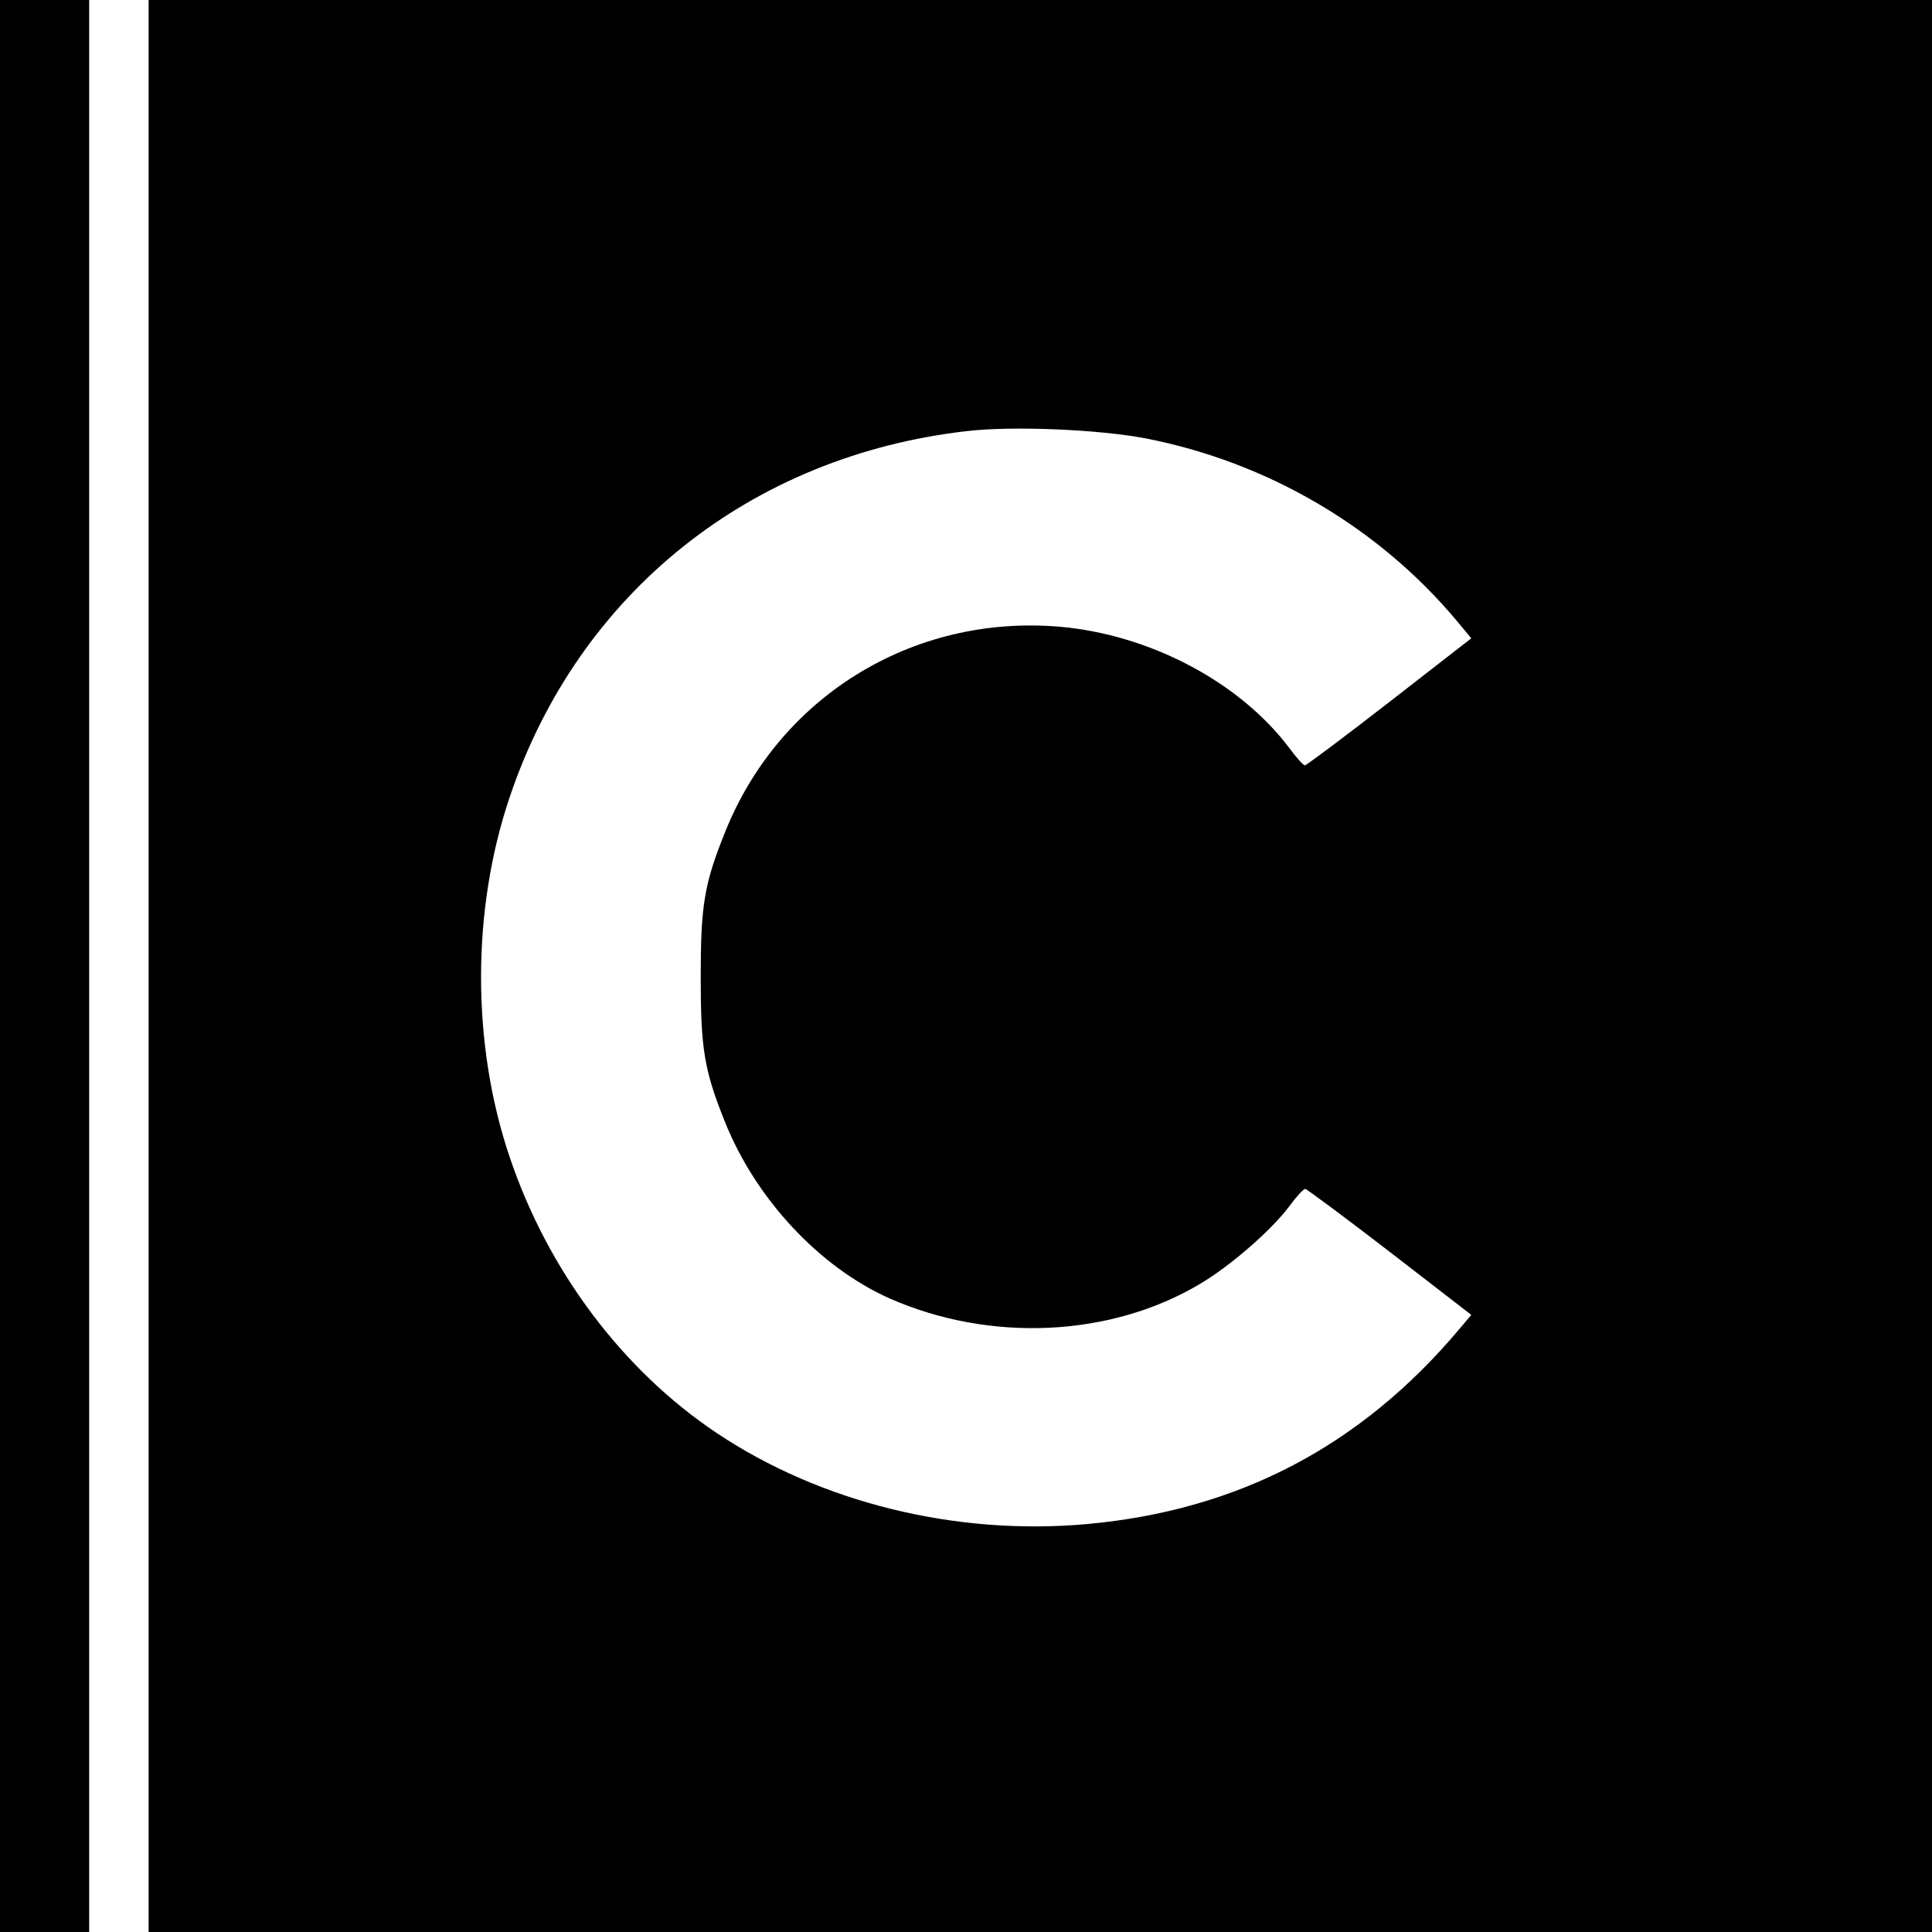
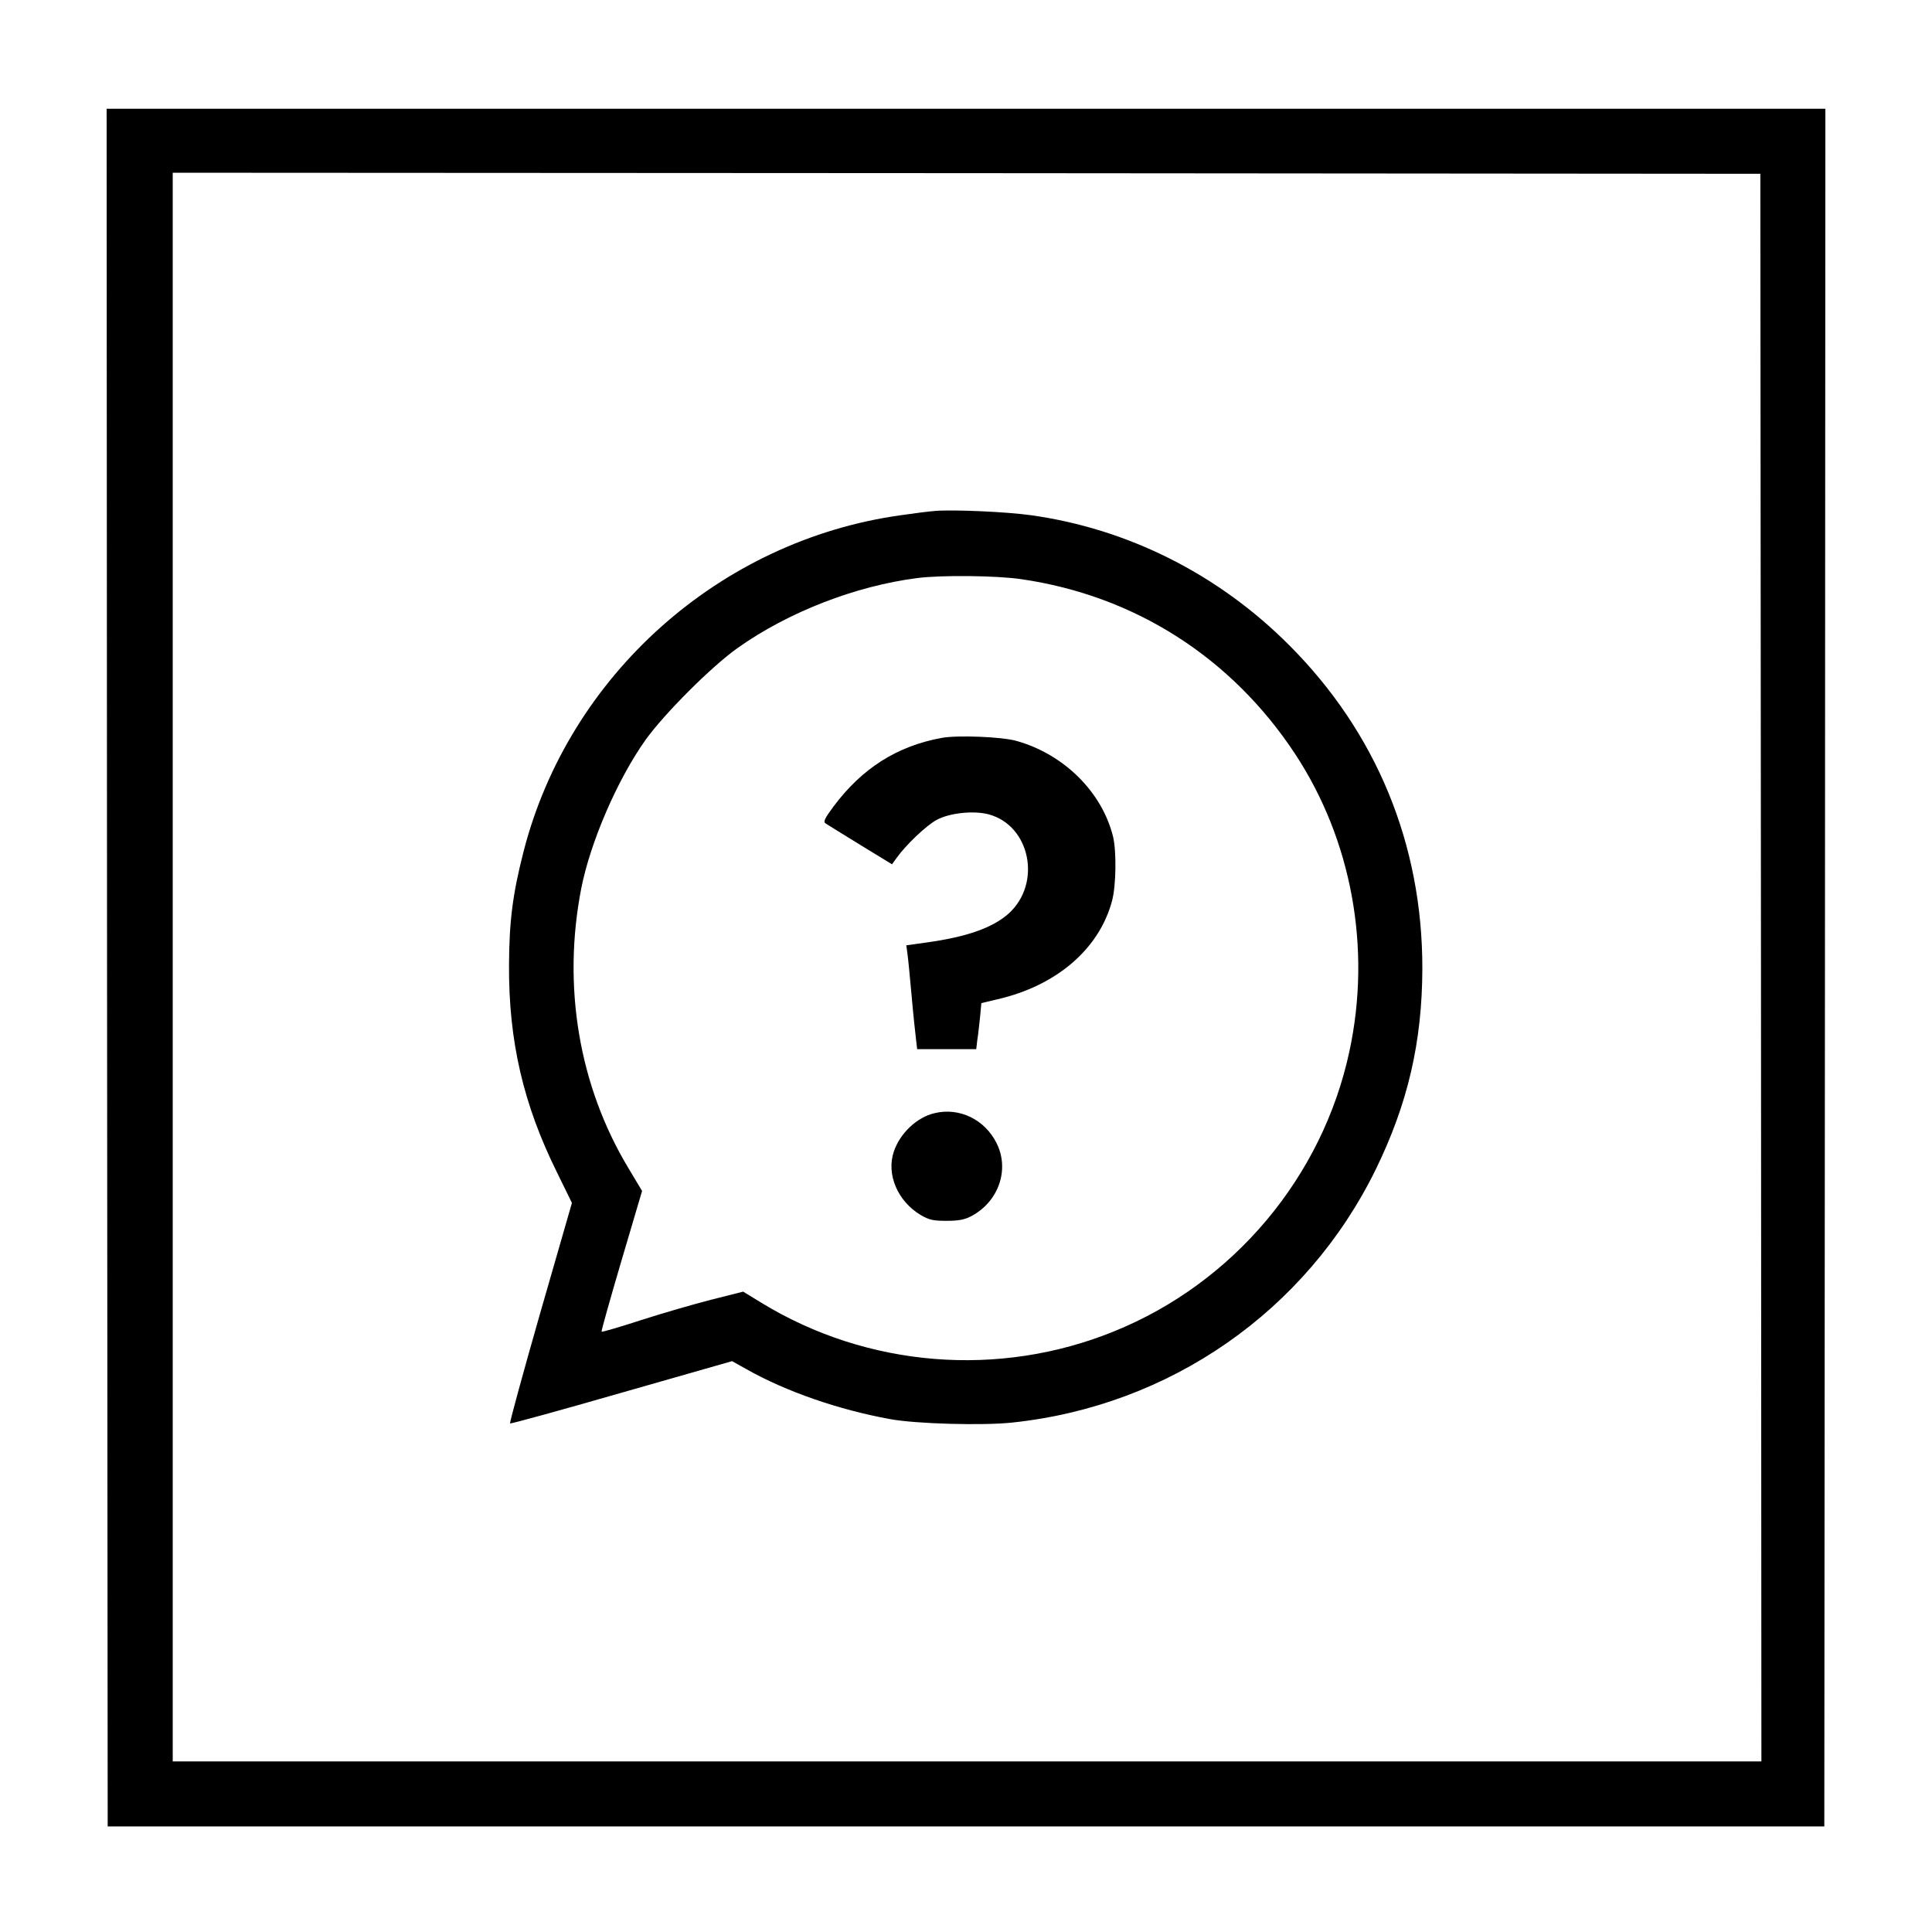
- <svg xmlns="http://www.w3.org/2000/svg" version="1" width="693.333" height="693.333" viewBox="0 0 520 520">
-   <path d="M0 260v260h24V0H0v260zM40 260v260h480V0H40v260zm268.4-142c32.8 6.4 62.6 23.9 83.7 49.1l3.9 4.7-22 17.1c-12.1 9.4-22.4 17.1-22.8 17.1-.4 0-2.3-2.1-4.2-4.7-13-17.2-36-29.7-59.6-32.4-40.2-4.4-77.4 17.8-92.3 55.2-5.6 13.9-6.5 19.7-6.5 38.9s.9 25 6.5 38.9c8.3 20.8 25.5 39.2 44.4 47.6 27.1 11.9 59.5 10.4 83.6-4 8.2-4.9 19-14.3 23.9-20.8 1.9-2.6 3.8-4.7 4.3-4.7.4 0 10.6 7.6 22.7 16.9l22 17-3.2 3.8c-26.5 31.5-59.5 48.8-100.2 52.5-35.4 3.2-71.7-5.8-99.7-24.5-25.4-17-45.4-43.7-55.7-74.2-10.3-30.4-10.3-66.6 0-97 18.5-54.9 64.8-91.9 123.3-98.5 12.4-1.4 35.4-.4 47.9 2z" />
+ <svg xmlns="http://www.w3.org/2000/svg" version="1" width="1208" height="1208" viewBox="0 0 906 906">
+   <path d="M50.2 453.7l.3 402.8h805l.3-402.8L856 51H50l.2 402.7zm775.6.1L826 826H81V81l372.3.2 372.2.3.3 372.3z" />
+   <path d="M438.5 239.6c-2.7.2-9.9 1.1-16 2-84.9 11.8-155.8 75-177 157.8-5.1 19.9-6.7 32.6-6.8 53.1-.2 35.7 6.7 65.4 22.5 97.3l7 14.3-14.8 51.4c-8.1 28.3-14.5 51.7-14.2 52 .2.3 23.8-6.2 52.3-14.4l51.8-14.8 6.8 3.8c18.4 10.4 43.1 19 67.4 23.4 11.9 2.2 43.3 3.1 57.2 1.6 73.9-7.8 137.8-52.2 170.4-118.6 15.1-30.9 21.8-59.8 21.9-94.2.1-58.4-21.6-110.9-62.5-151.8-33.2-33.3-75.7-54.6-121.1-60.9-11.4-1.6-36.3-2.7-44.9-2zm40.4 32c53.2 7.7 98.6 36.7 128.4 81.9 26.6 40.4 35.9 91.2 25.5 139.5-12.6 58.9-54.3 108.6-110.3 131.3-54 22-115.8 17-165.5-13.4l-8.5-5.2-15 3.8c-8.2 2.1-23.1 6.4-33 9.6-9.8 3.2-18.1 5.6-18.4 5.4-.2-.3 4-15.2 9.3-33.2l9.7-32.8-6.4-10.7c-23.2-38.5-31.1-85.3-22.1-131.3 4.3-21.7 16.9-50.9 30.1-69.5 8.8-12.3 31.1-34.6 43.3-43.2 23.7-16.8 55.2-29 84-32.7 11.3-1.5 37.5-1.2 48.9.5z" />
+   <path d="M441.8 346c-21.1 3.8-37.6 14.3-51 32.3-4.1 5.5-4.8 7.1-3.7 7.8.8.5 8.1 5.1 16.3 10.1l14.9 9.1 2.1-2.9c4.4-6.2 13.9-15.2 18.8-17.9 6.1-3.3 17.4-4.5 24.5-2.6 19.5 5.3 24.9 32.4 9.3 46.5-7.5 6.7-19.7 11-38.7 13.6l-9.3 1.3.5 3.6c.3 2 1.2 11 2 20.1.8 9.1 1.8 18.4 2.1 20.7l.5 4.3H457.8l.5-4.3c.4-2.3.9-7.2 1.3-10.8l.6-6.5 7.6-1.8c27.7-6.4 47.7-23.6 53.7-46.2 1.9-7.1 2.1-23 .5-29.9-5.1-21-23.1-38.9-45.5-45.1-6.8-1.9-27.5-2.7-34.7-1.4zM438.3 522c-8.3 1.9-16.2 9.4-19.1 17.9-3.7 10.7 1.7 23.4 12.6 29.9 4 2.3 5.8 2.7 12.2 2.7 5.7 0 8.5-.6 11.5-2.2 12.8-6.8 18-21.8 11.9-34.1-5.5-11.2-17.5-17-29.1-14.2z" />
</svg>
